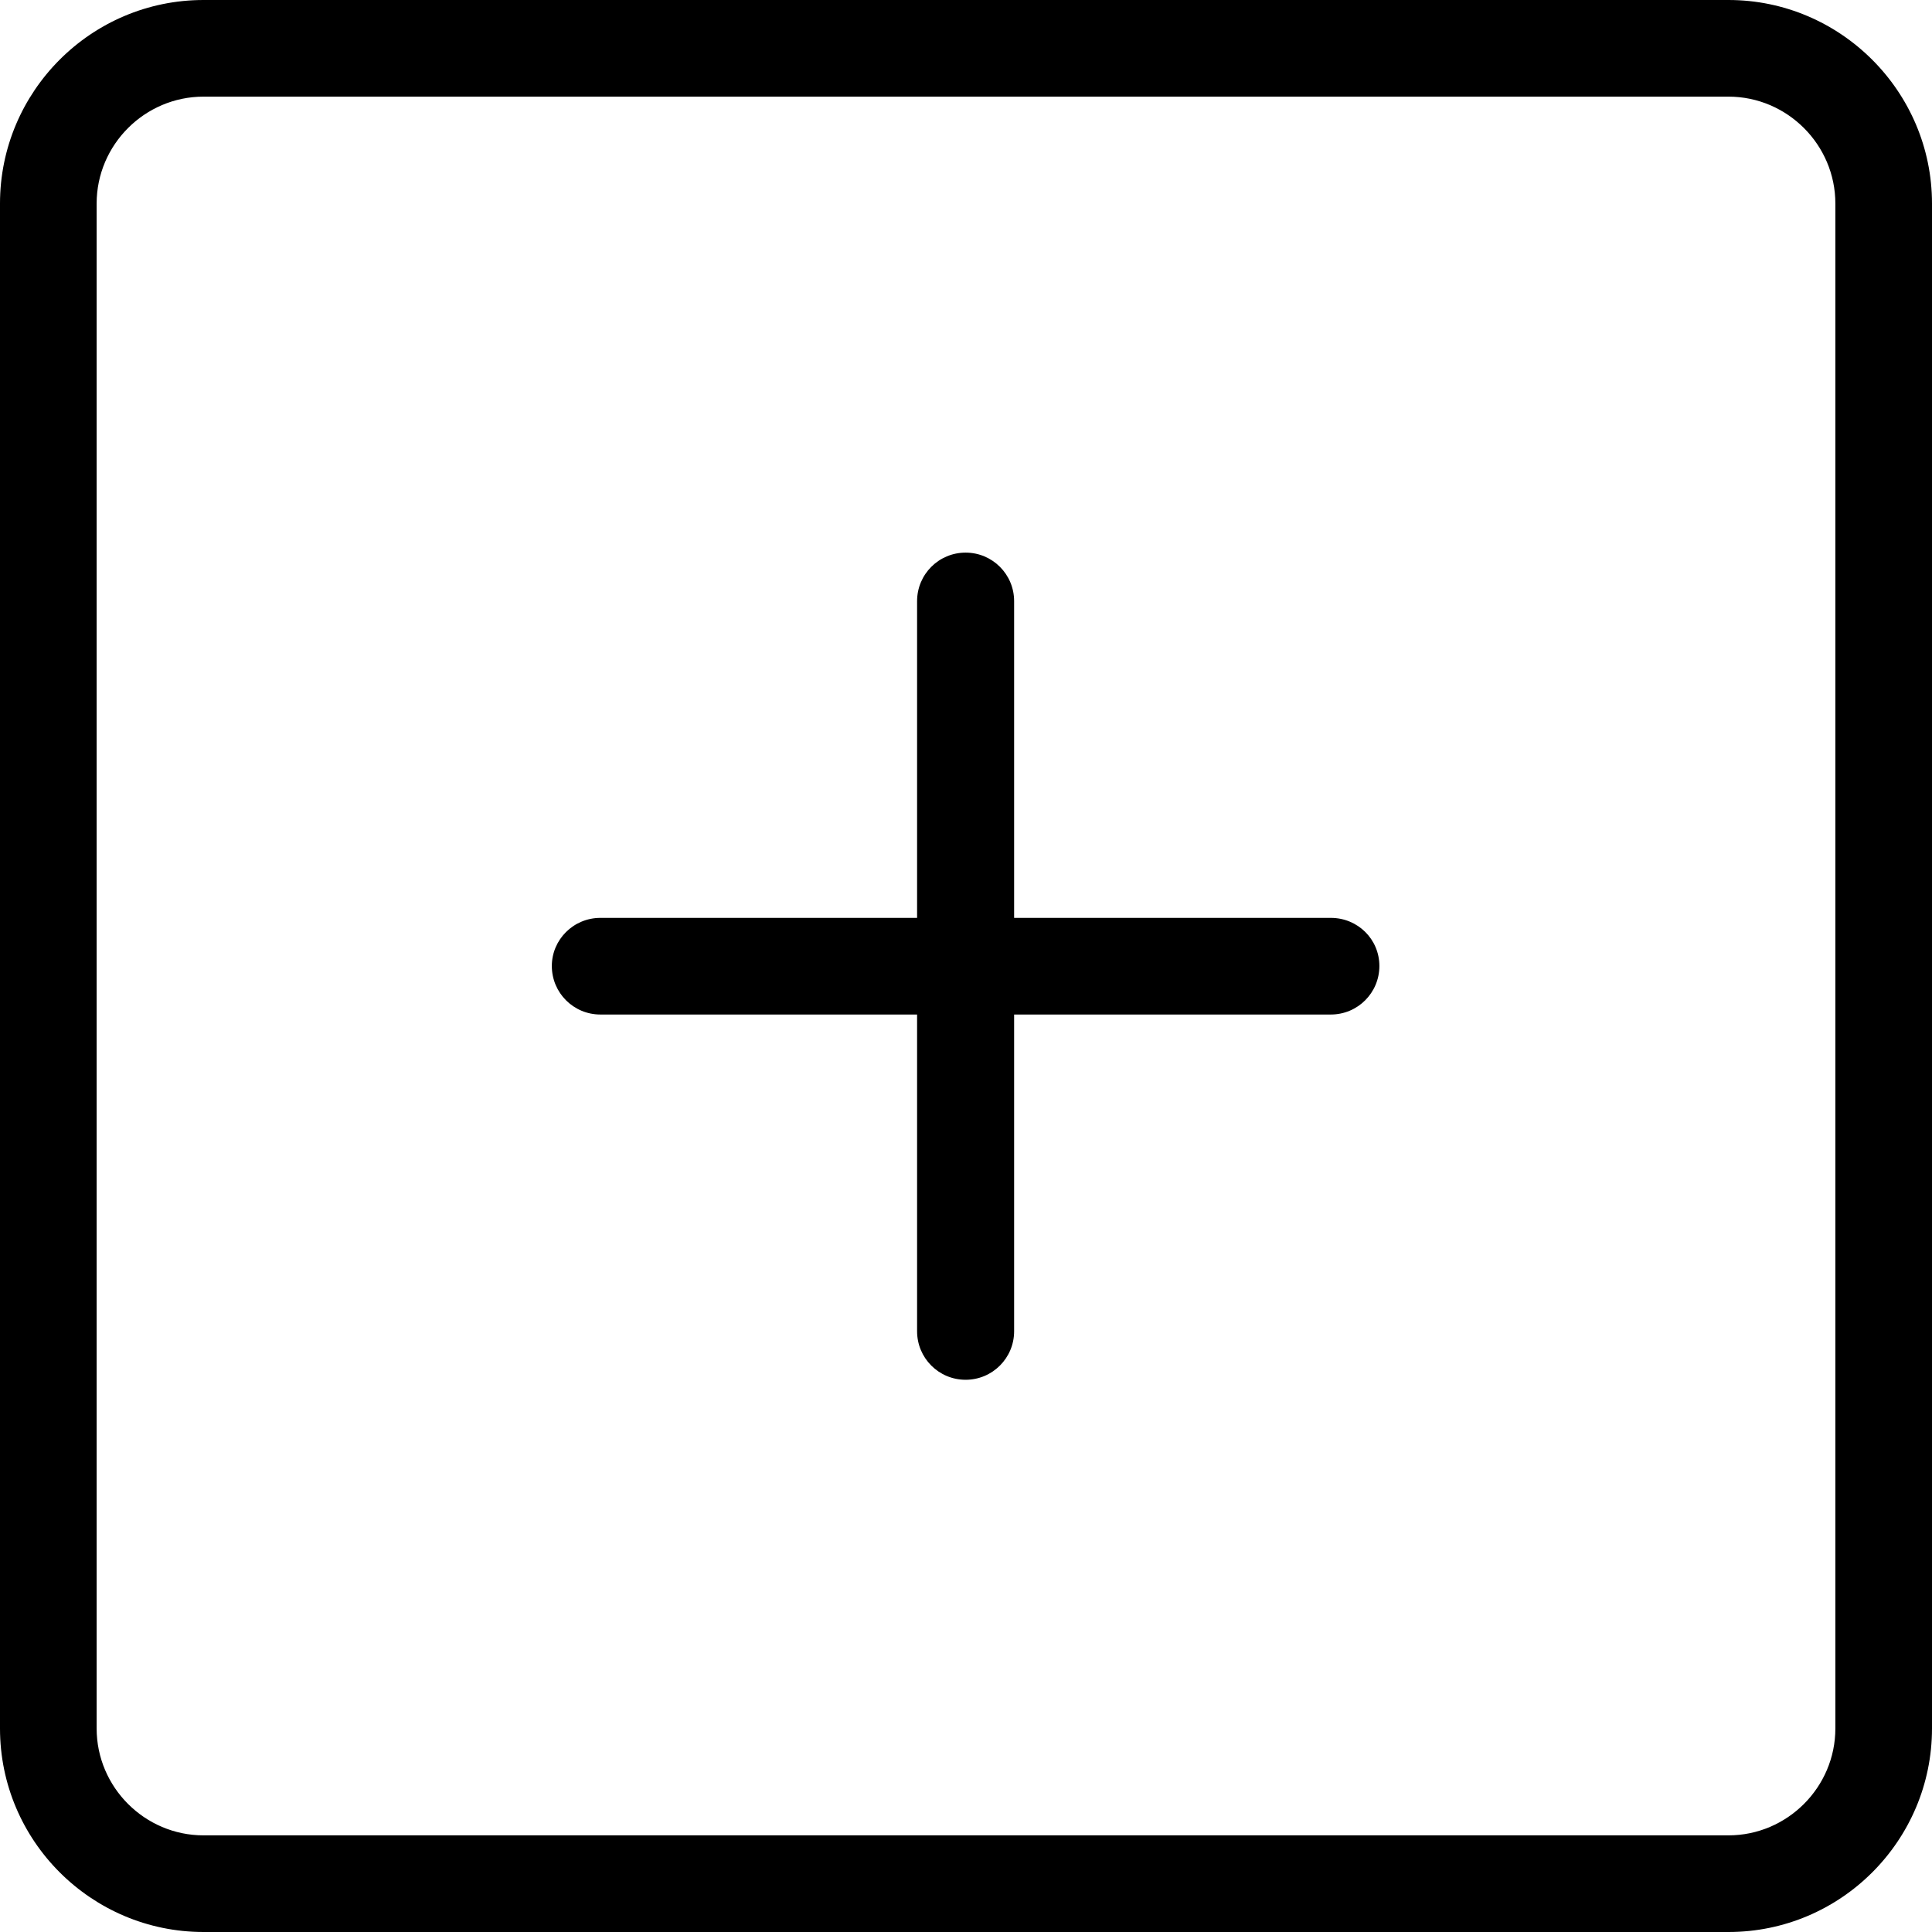
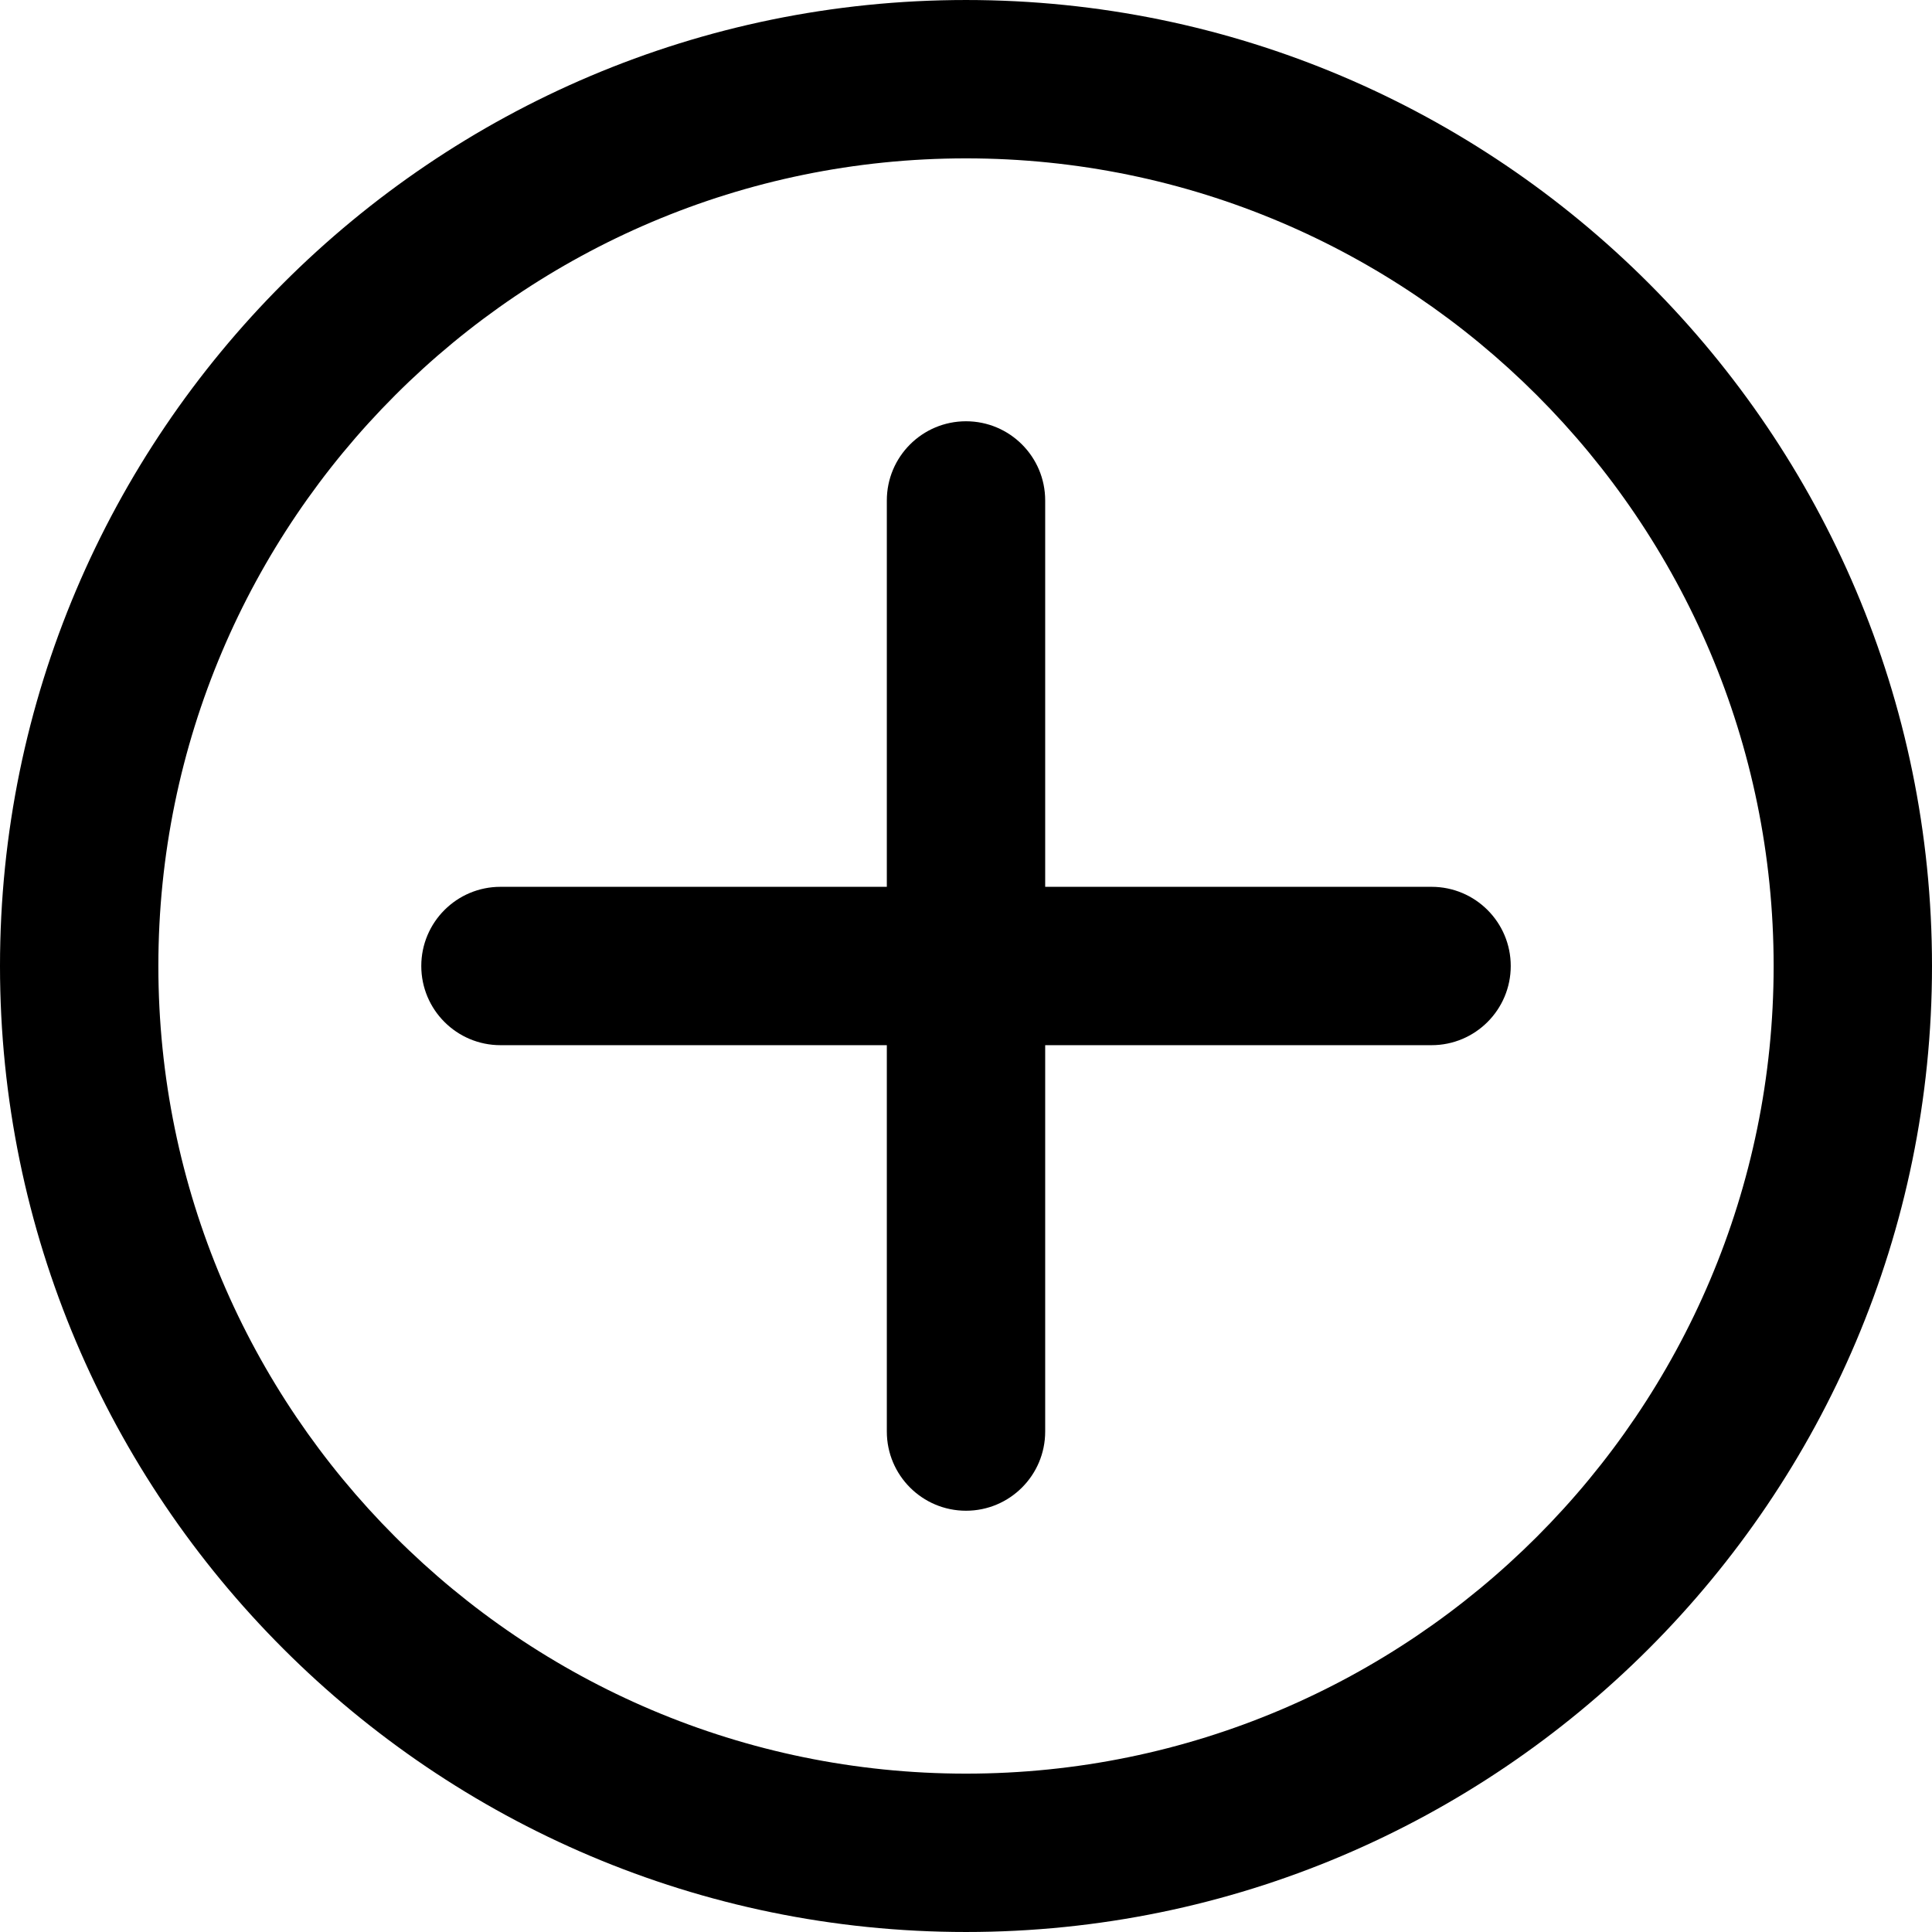
- <svg xmlns="http://www.w3.org/2000/svg" version="1.1" id="Capa_1" x="0px" y="0px" viewBox="0 0 489.8 489.8" style="enable-background:new 0 0 489.8 489.8;" xml:space="preserve">
+ <svg xmlns="http://www.w3.org/2000/svg" version="1.1" id="Capa_1" x="0px" y="0px" width="305.002px" height="305.002px" viewBox="0 0 305.002 305.002" style="enable-background:new 0 0 305.002 305.002;" xml:space="preserve">
  <g>
    <g>
-       <path d="M438.2,0H51.6C23.1,0,0,23.2,0,51.6v386.6c0,28.5,23.2,51.6,51.6,51.6h386.6c28.5,0,51.6-23.2,51.6-51.6V51.6    C489.8,23.2,466.6,0,438.2,0z M465.3,438.2c0,14.9-12.2,27.1-27.1,27.1H51.6c-14.9,0-27.1-12.2-27.1-27.1V51.6    c0-14.9,12.2-27.1,27.1-27.1h386.6c14.9,0,27.1,12.2,27.1,27.1V438.2z" />
-       <path d="M337.4,232.7h-80.3v-80.3c0-6.8-5.5-12.3-12.3-12.3s-12.3,5.5-12.3,12.3v80.3h-80.3c-6.8,0-12.3,5.5-12.3,12.2    c0,6.8,5.5,12.3,12.3,12.3h80.3v80.3c0,6.8,5.5,12.3,12.3,12.3s12.3-5.5,12.3-12.3v-80.3h80.3c6.8,0,12.3-5.5,12.3-12.3    C349.7,238.1,344.2,232.7,337.4,232.7z" />
+       <path d="M152.502,0.001C68.413,0.001,0,68.412,0,152.501s68.413,152.5,152.502,152.5c84.09,0,152.5-68.411,152.5-152.5    S236.592,0.001,152.502,0.001z M152.502,280.001C82.198,280.001,25,222.806,25,152.501c0-70.304,57.198-127.5,127.502-127.5    c70.305,0,127.5,57.196,127.5,127.5C280.002,222.806,222.807,280.001,152.502,280.001z" />
+       <path d="M225.999,140.001h-60.997V79.005c0-6.903-5.596-12.5-12.5-12.5c-6.902,0-12.5,5.597-12.5,12.5v60.996H79.007    c-6.903,0-12.5,5.597-12.5,12.5c0,6.902,5.597,12.5,12.5,12.5h60.995v60.996c0,6.902,5.598,12.5,12.5,12.5    c6.904,0,12.5-5.598,12.5-12.5v-60.996h60.997c6.903,0,12.5-5.598,12.5-12.5C238.499,145.598,232.902,140.001,225.999,140.001z" />
    </g>
  </g>
  <g>
</g>
  <g>
</g>
  <g>
</g>
  <g>
</g>
  <g>
</g>
  <g>
</g>
  <g>
</g>
  <g>
</g>
  <g>
</g>
  <g>
</g>
  <g>
</g>
  <g>
</g>
  <g>
</g>
  <g>
</g>
  <g>
</g>
</svg>
